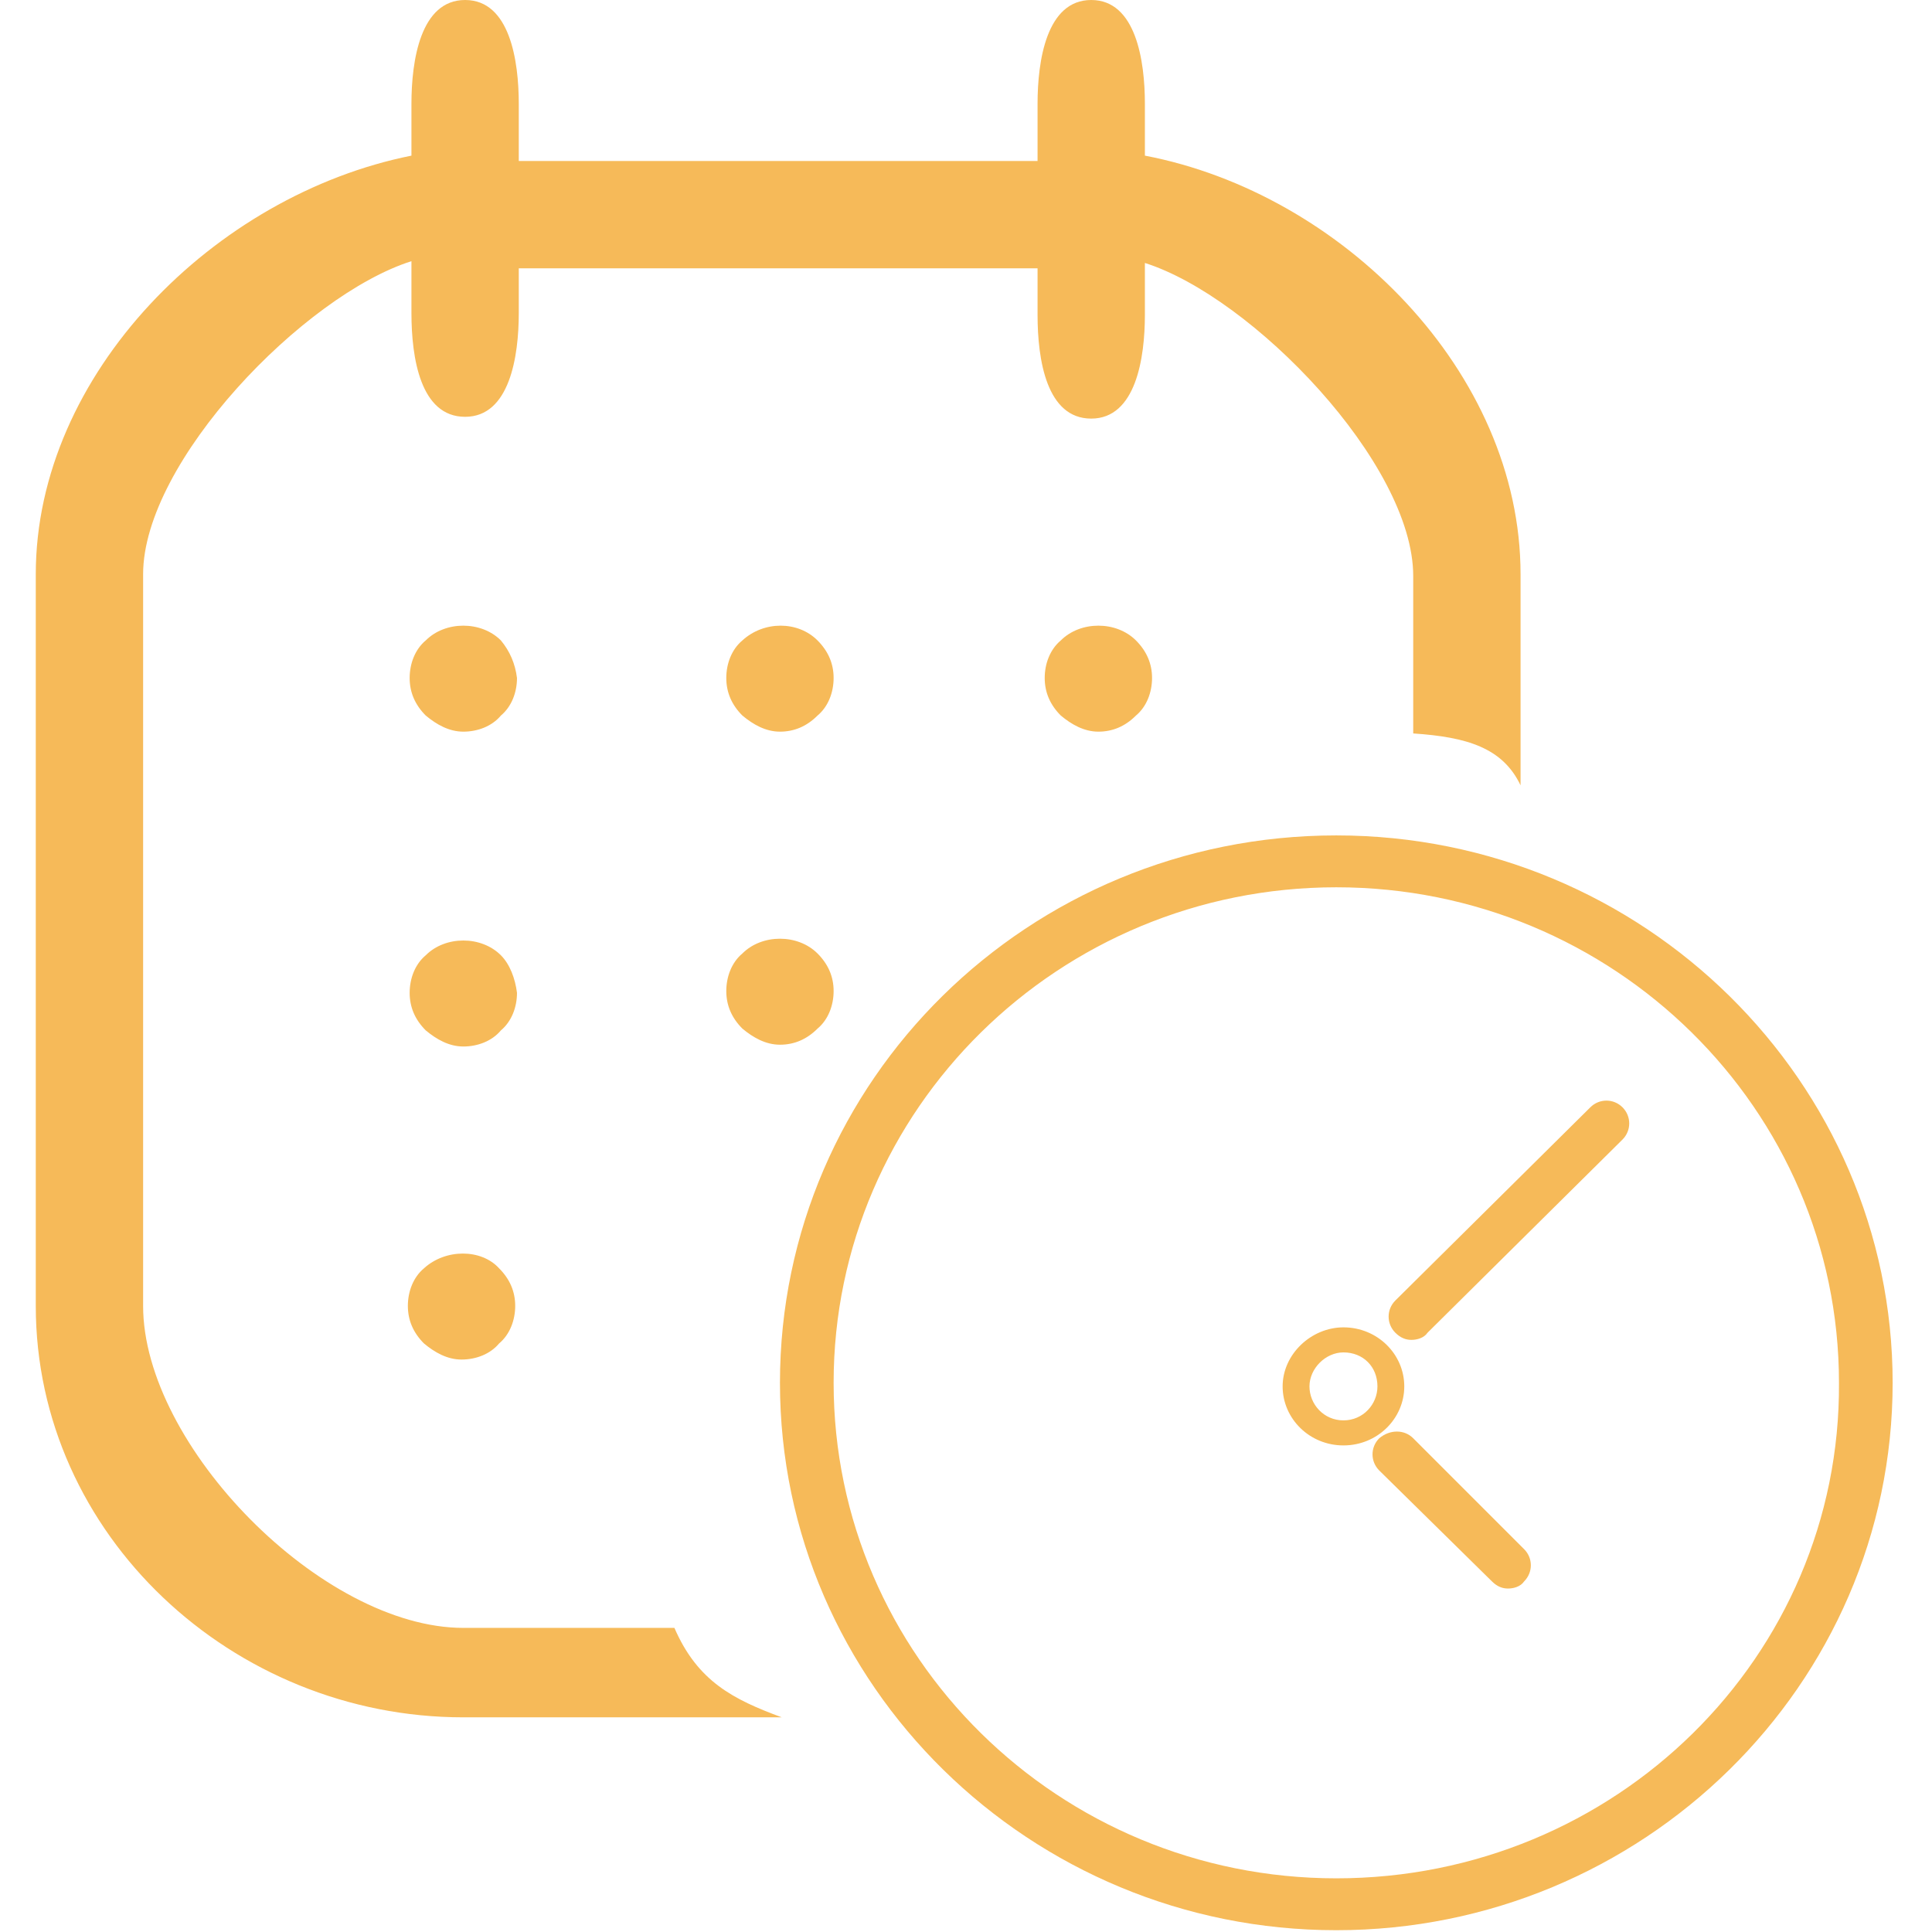
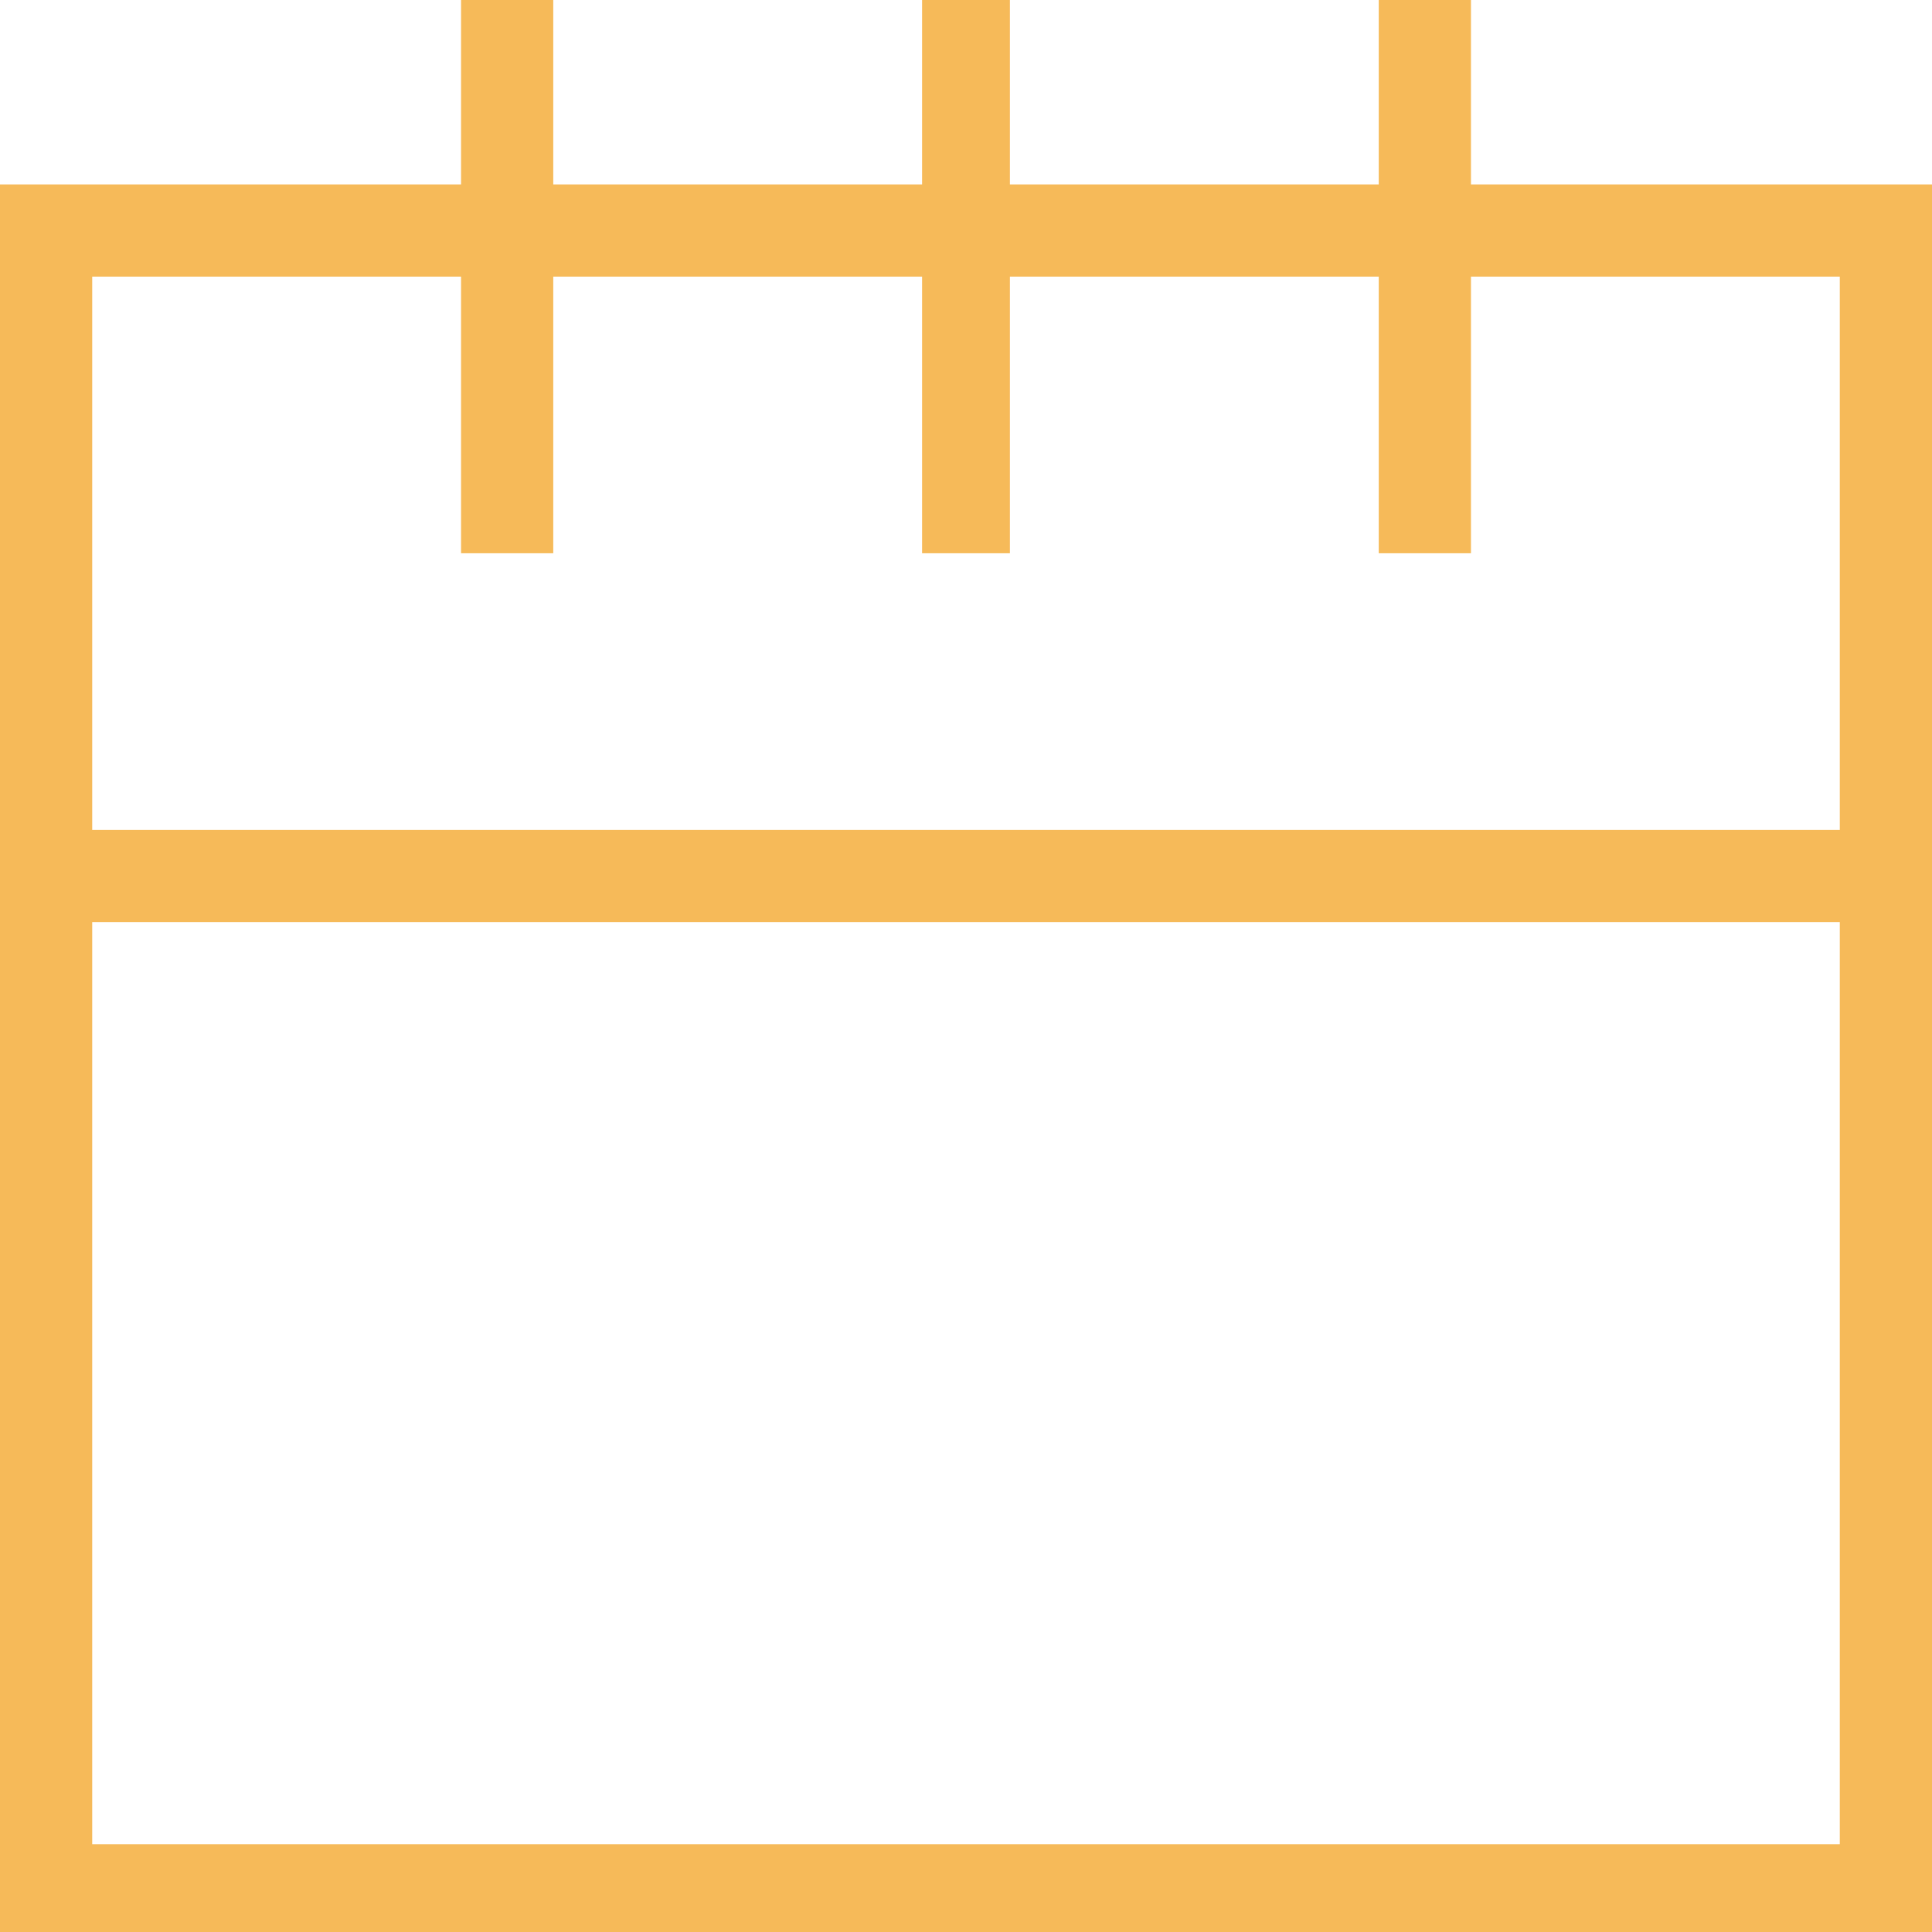
- <svg xmlns="http://www.w3.org/2000/svg" version="1.1" id="Слой_1" x="0px" y="0px" viewBox="0 0 108 108" style="enable-background:new 0 0 108 108;" xml:space="preserve">
+ <svg xmlns="http://www.w3.org/2000/svg" version="1.1" id="Слой_1" x="0px" y="0px" viewBox="0 0 44 44" style="enable-background:new 0 0 44 44;" xml:space="preserve">
  <style type="text/css">
	.st0{fill:#F6BA59;}
</style>
-   <g>
-     <g>
-       <path class="st0" d="M28,35.8c-1.1-1.1-3.1-1.1-4.2,0c-0.6,0.5-0.9,1.3-0.9,2.1s0.3,1.5,0.9,2.1c0.6,0.5,1.3,0.9,2.1,0.9    c0.8,0,1.6-0.3,2.1-0.9c0.6-0.5,0.9-1.3,0.9-2.1C28.8,37.1,28.5,36.4,28,35.8z M41.5,35.8c-0.6,0.5-0.9,1.3-0.9,2.1    s0.3,1.5,0.9,2.1c0.6,0.5,1.3,0.9,2.1,0.9s1.5-0.3,2.1-0.9c0.6-0.5,0.9-1.3,0.9-2.1s-0.3-1.5-0.9-2.1    C44.6,34.7,42.7,34.7,41.5,35.8z M59.3,35.8c-0.6,0.5-0.9,1.3-0.9,2.1s0.3,1.5,0.9,2.1c0.6,0.5,1.3,0.9,2.1,0.9s1.5-0.3,2.1-0.9    c0.6-0.5,0.9-1.3,0.9-2.1s-0.3-1.5-0.9-2.1C62.4,34.7,60.4,34.7,59.3,35.8z M28,53.4c-1.1-1.1-3.1-1.1-4.2,0    c-0.6,0.5-0.9,1.3-0.9,2.1s0.3,1.5,0.9,2.1c0.6,0.5,1.3,0.9,2.1,0.9c0.8,0,1.6-0.3,2.1-0.9c0.6-0.5,0.9-1.3,0.9-2.1    C28.8,54.7,28.5,53.9,28,53.4z M46.6,55.4c0-0.8-0.3-1.5-0.9-2.1c-1.1-1.1-3.1-1.1-4.2,0c-0.6,0.5-0.9,1.3-0.9,2.1    s0.3,1.5,0.9,2.1c0.6,0.5,1.3,0.9,2.1,0.9s1.5-0.3,2.1-0.9C46.3,57,46.6,56.2,46.6,55.4z M23.7,70.9c-0.6,0.5-0.9,1.3-0.9,2.1    c0,0.8,0.3,1.5,0.9,2.1c0.6,0.5,1.3,0.9,2.1,0.9c0.8,0,1.6-0.3,2.1-0.9c0.6-0.5,0.9-1.3,0.9-2.1c0-0.8-0.3-1.5-0.9-2.1    C26.9,69.8,24.9,69.8,23.7,70.9z M37.7,91H25.9C18,91,8,80.8,8,73V32.1c0-6.3,9-15.6,15-17.5v2.9c0,2.5,0.5,5.8,3,5.8s3-3.4,3-5.8    V15h29v2.6c0,2.5,0.5,5.8,3,5.8s3-3.4,3-5.8v-2.9c6,1.9,15,11.2,15,17.5V41c3,0.2,5,0.8,6,2.9V32.1c0-11.3-10-21.3-21-23.4V5.8    C64,3.4,63.5,0,61,0s-3,3.4-3,5.8V9H29V5.8C29,3.4,28.5,0,26,0s-3,3.4-3,5.8v2.9C12,10.9,2,20.9,2,32.1V73c0,12.8,11,23,23.9,23    h17.8C41,95,39,94,37.7,91z M74.7,46.7c-17.2,0-31.1,13.7-31.1,30.6s14,30.6,31.1,30.6s31.1-13.7,31.1-30.6    C105.8,60.5,91.9,46.7,74.7,46.7z M74.7,105c-15.5,0-28.1-12.4-28.1-27.7s12.6-27.7,28.1-27.7s28.1,12.4,28.1,27.7    C102.9,92.6,90.3,105,74.7,105z M78.5,77.5c0-1.8-1.5-3.3-3.4-3.3c-1.8,0-3.4,1.5-3.4,3.3s1.5,3.3,3.4,3.3S78.5,79.3,78.5,77.5z     M75.1,79.4c-1.1,0-1.9-0.9-1.9-1.9s0.9-1.9,1.9-1.9c1.1,0,1.9,0.8,1.9,1.9C77,78.5,76.2,79.4,75.1,79.4z M88.9,61.9L78,72.7    c-0.5,0.5-0.5,1.3,0,1.8c0.3,0.3,0.6,0.4,0.9,0.4s0.7-0.1,0.9-0.4l10.9-10.8c0.5-0.5,0.5-1.3,0-1.8C90.2,61.4,89.4,61.4,88.9,61.9    z M79,80.4c-0.5-0.5-1.3-0.5-1.9,0c-0.5,0.5-0.5,1.3,0,1.8l6.3,6.2c0.3,0.3,0.6,0.4,0.9,0.4s0.7-0.1,0.9-0.4    c0.5-0.5,0.5-1.3,0-1.8L79,80.4z" />
-     </g>
-   </g>
+   <path class="st0" d="M33.5,4.2V0h-2.1v4.2H23V0H21v4.2h-8.4V0h-2.1v4.2H0V44h44V4.2H33.5z M10.5,6.3v6.3h2.1V6.3H21v6.3H23V6.3h8.4  v6.3h2.1V6.3h8.4v12.6H2.1V6.3H10.5z M2.1,41.9V21h39.8v21H2.1z" />
</svg>
